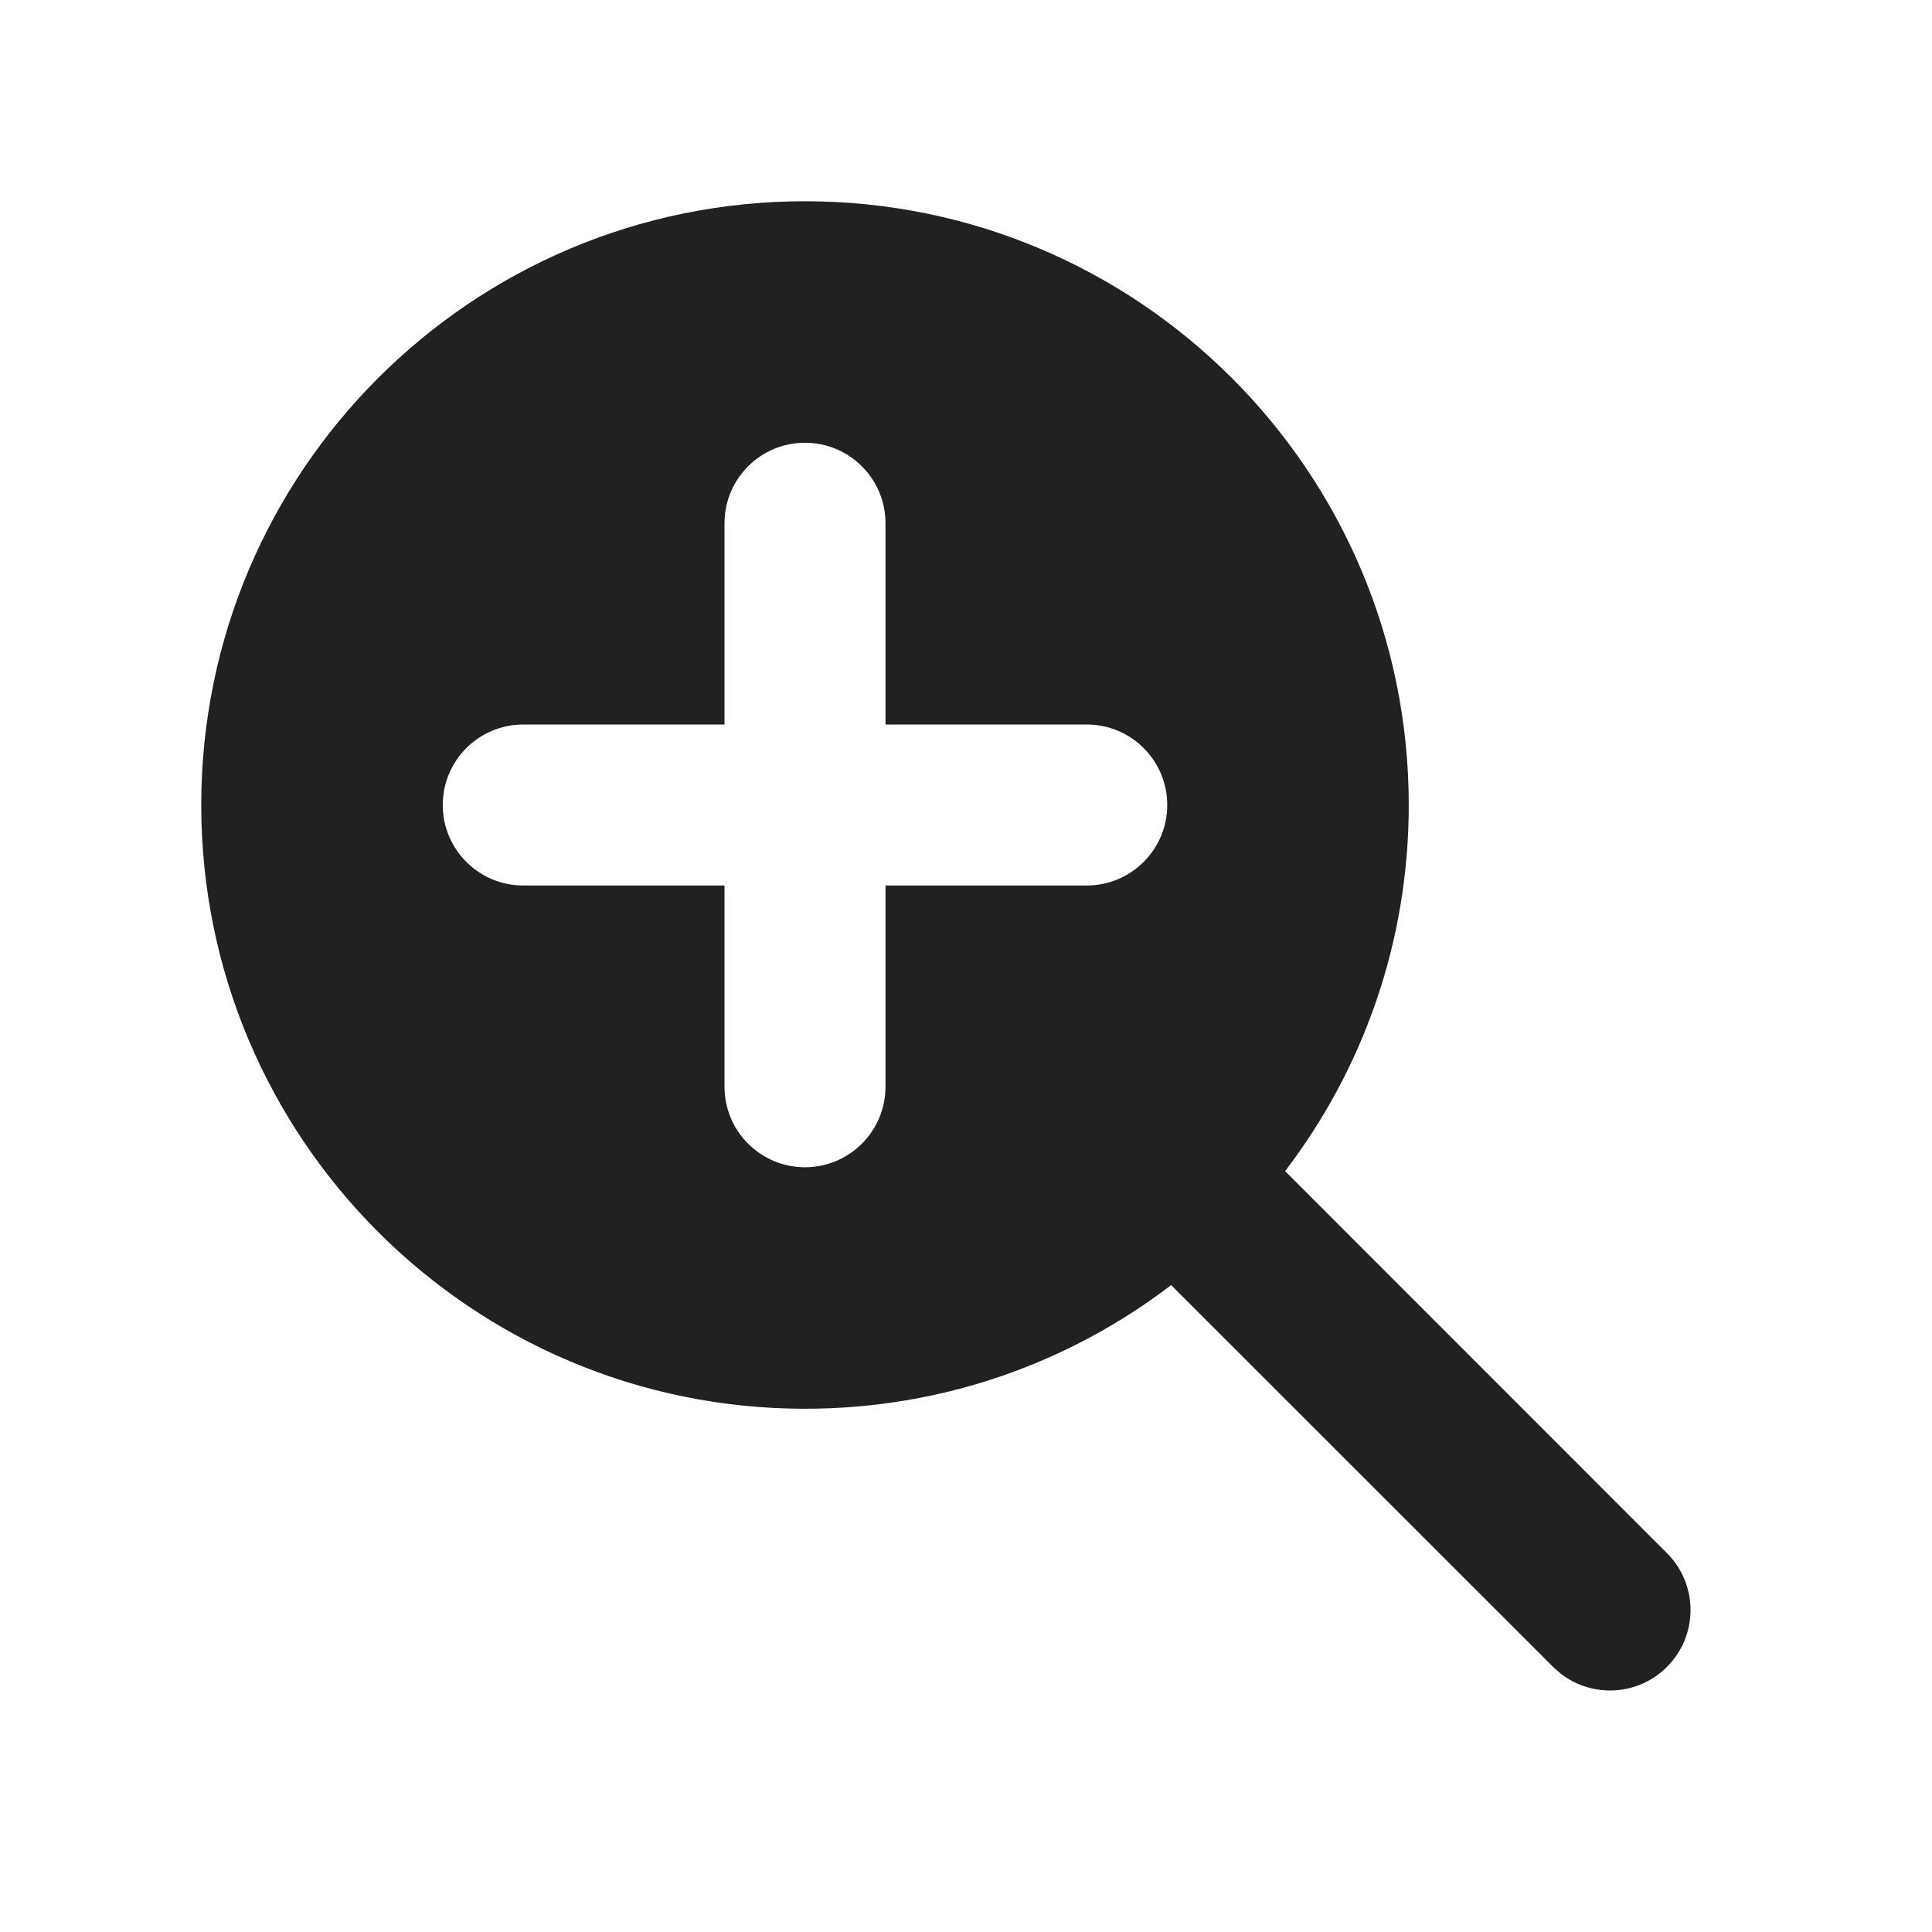
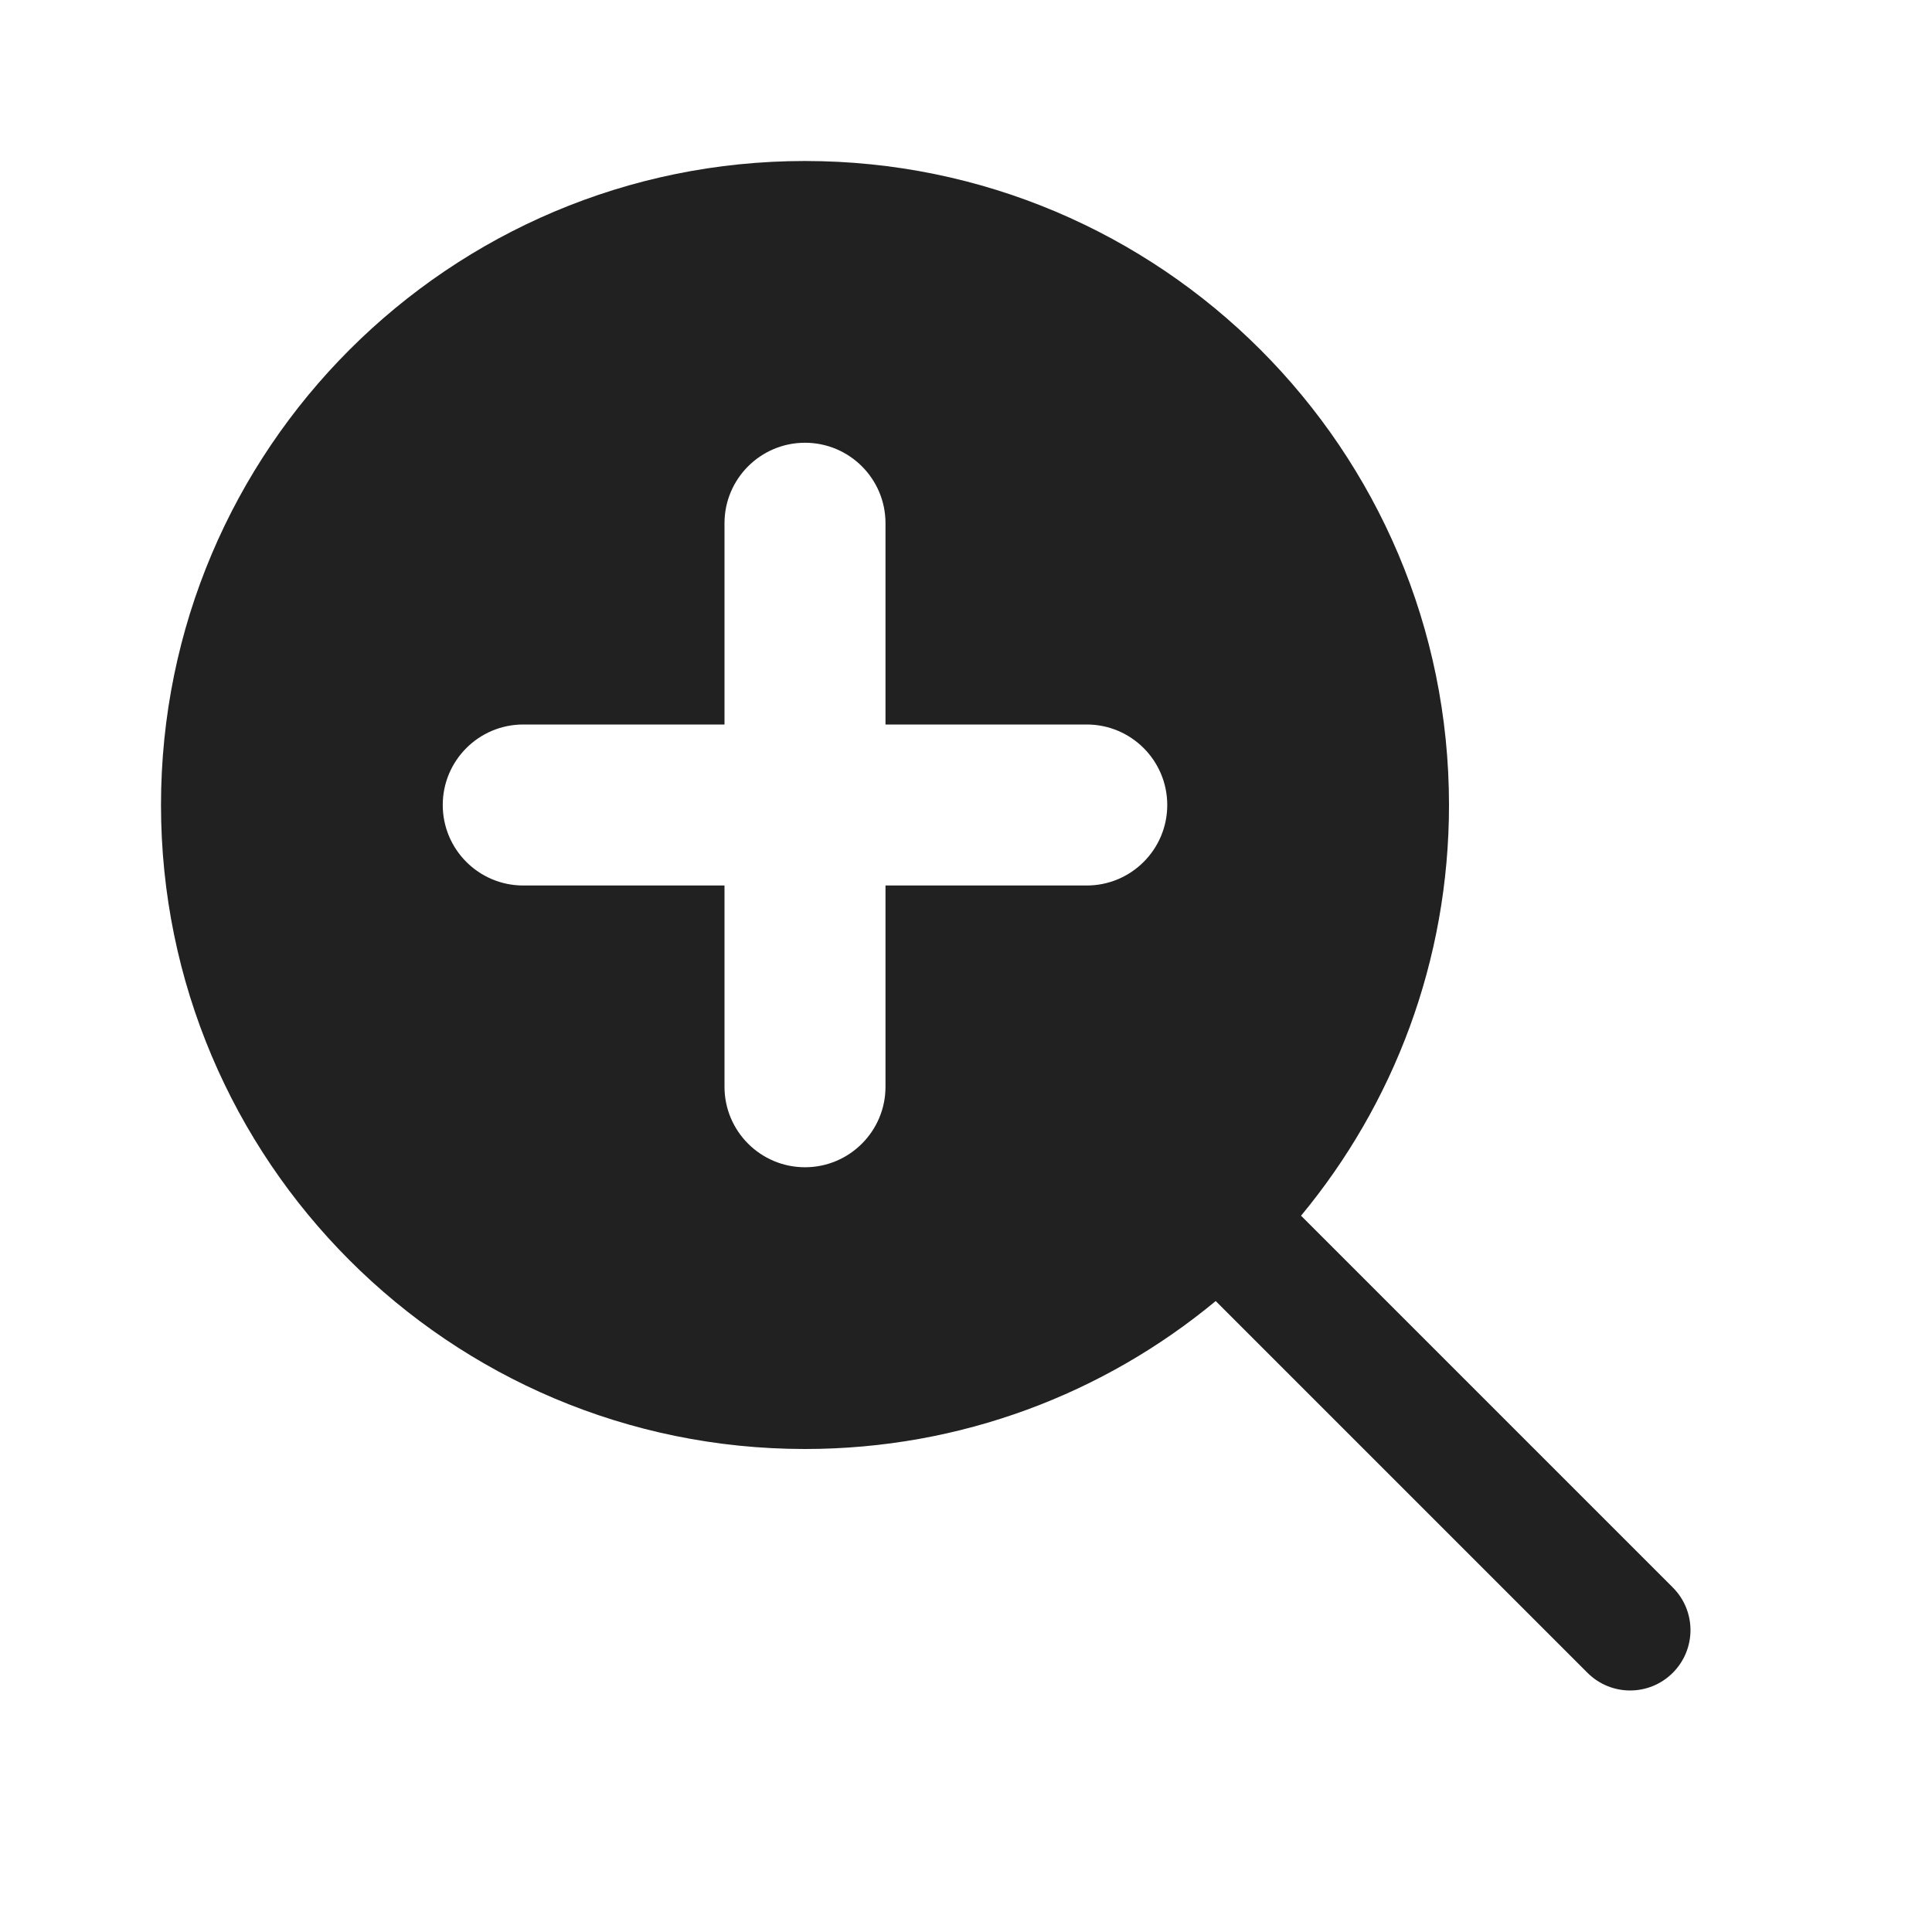
<svg xmlns="http://www.w3.org/2000/svg" width="24" height="24" viewBox="0 0 24 24" fill="none">
-   <path d="M17.5 10C17.5 11.71 16.928 13.287 15.964 14.548L20.707 19.293C21.098 19.683 21.098 20.317 20.707 20.707C20.347 21.068 19.779 21.095 19.387 20.79L19.293 20.707L14.548 15.964C13.287 16.928 11.71 17.5 10 17.5C5.858 17.5 2.5 14.142 2.5 10C2.5 5.858 5.858 2.5 10 2.5C14.142 2.5 17.5 5.858 17.5 10ZM10 5.5C9.448 5.5 9 5.948 9 6.5V9H6.5C5.948 9 5.5 9.448 5.5 10C5.5 10.552 5.948 11 6.5 11H9V13.5C9 14.052 9.448 14.5 10 14.5C10.552 14.5 11 14.052 11 13.5V11H13.5C14.052 11 14.5 10.552 14.5 10C14.5 9.448 14.052 9 13.5 9H11V6.5C11 5.948 10.552 5.5 10 5.5Z" fill="#212121" />
+   <path d="M10 2C14.418 2 18 5.582 18 10C18 11.939 17.31 13.717 16.162 15.102L20.78 19.72C21.073 20.013 21.073 20.487 20.78 20.78C20.487 21.073 20.013 21.073 19.72 20.78L15.102 16.162C13.717 17.31 11.939 18 10 18C5.582 18 2 14.418 2 10C2 5.582 5.582 2 10 2ZM10 5.5C9.448 5.5 9 5.948 9 6.5V9H6.5C5.948 9 5.5 9.448 5.5 10C5.5 10.552 5.948 11 6.5 11H9V13.5C9 14.052 9.448 14.5 10 14.5C10.552 14.5 11 14.052 11 13.5V11H13.5C14.052 11 14.5 10.552 14.5 10C14.5 9.448 14.052 9 13.5 9H11V6.5C11 5.948 10.552 5.5 10 5.5Z" fill="#212121" />
</svg>
